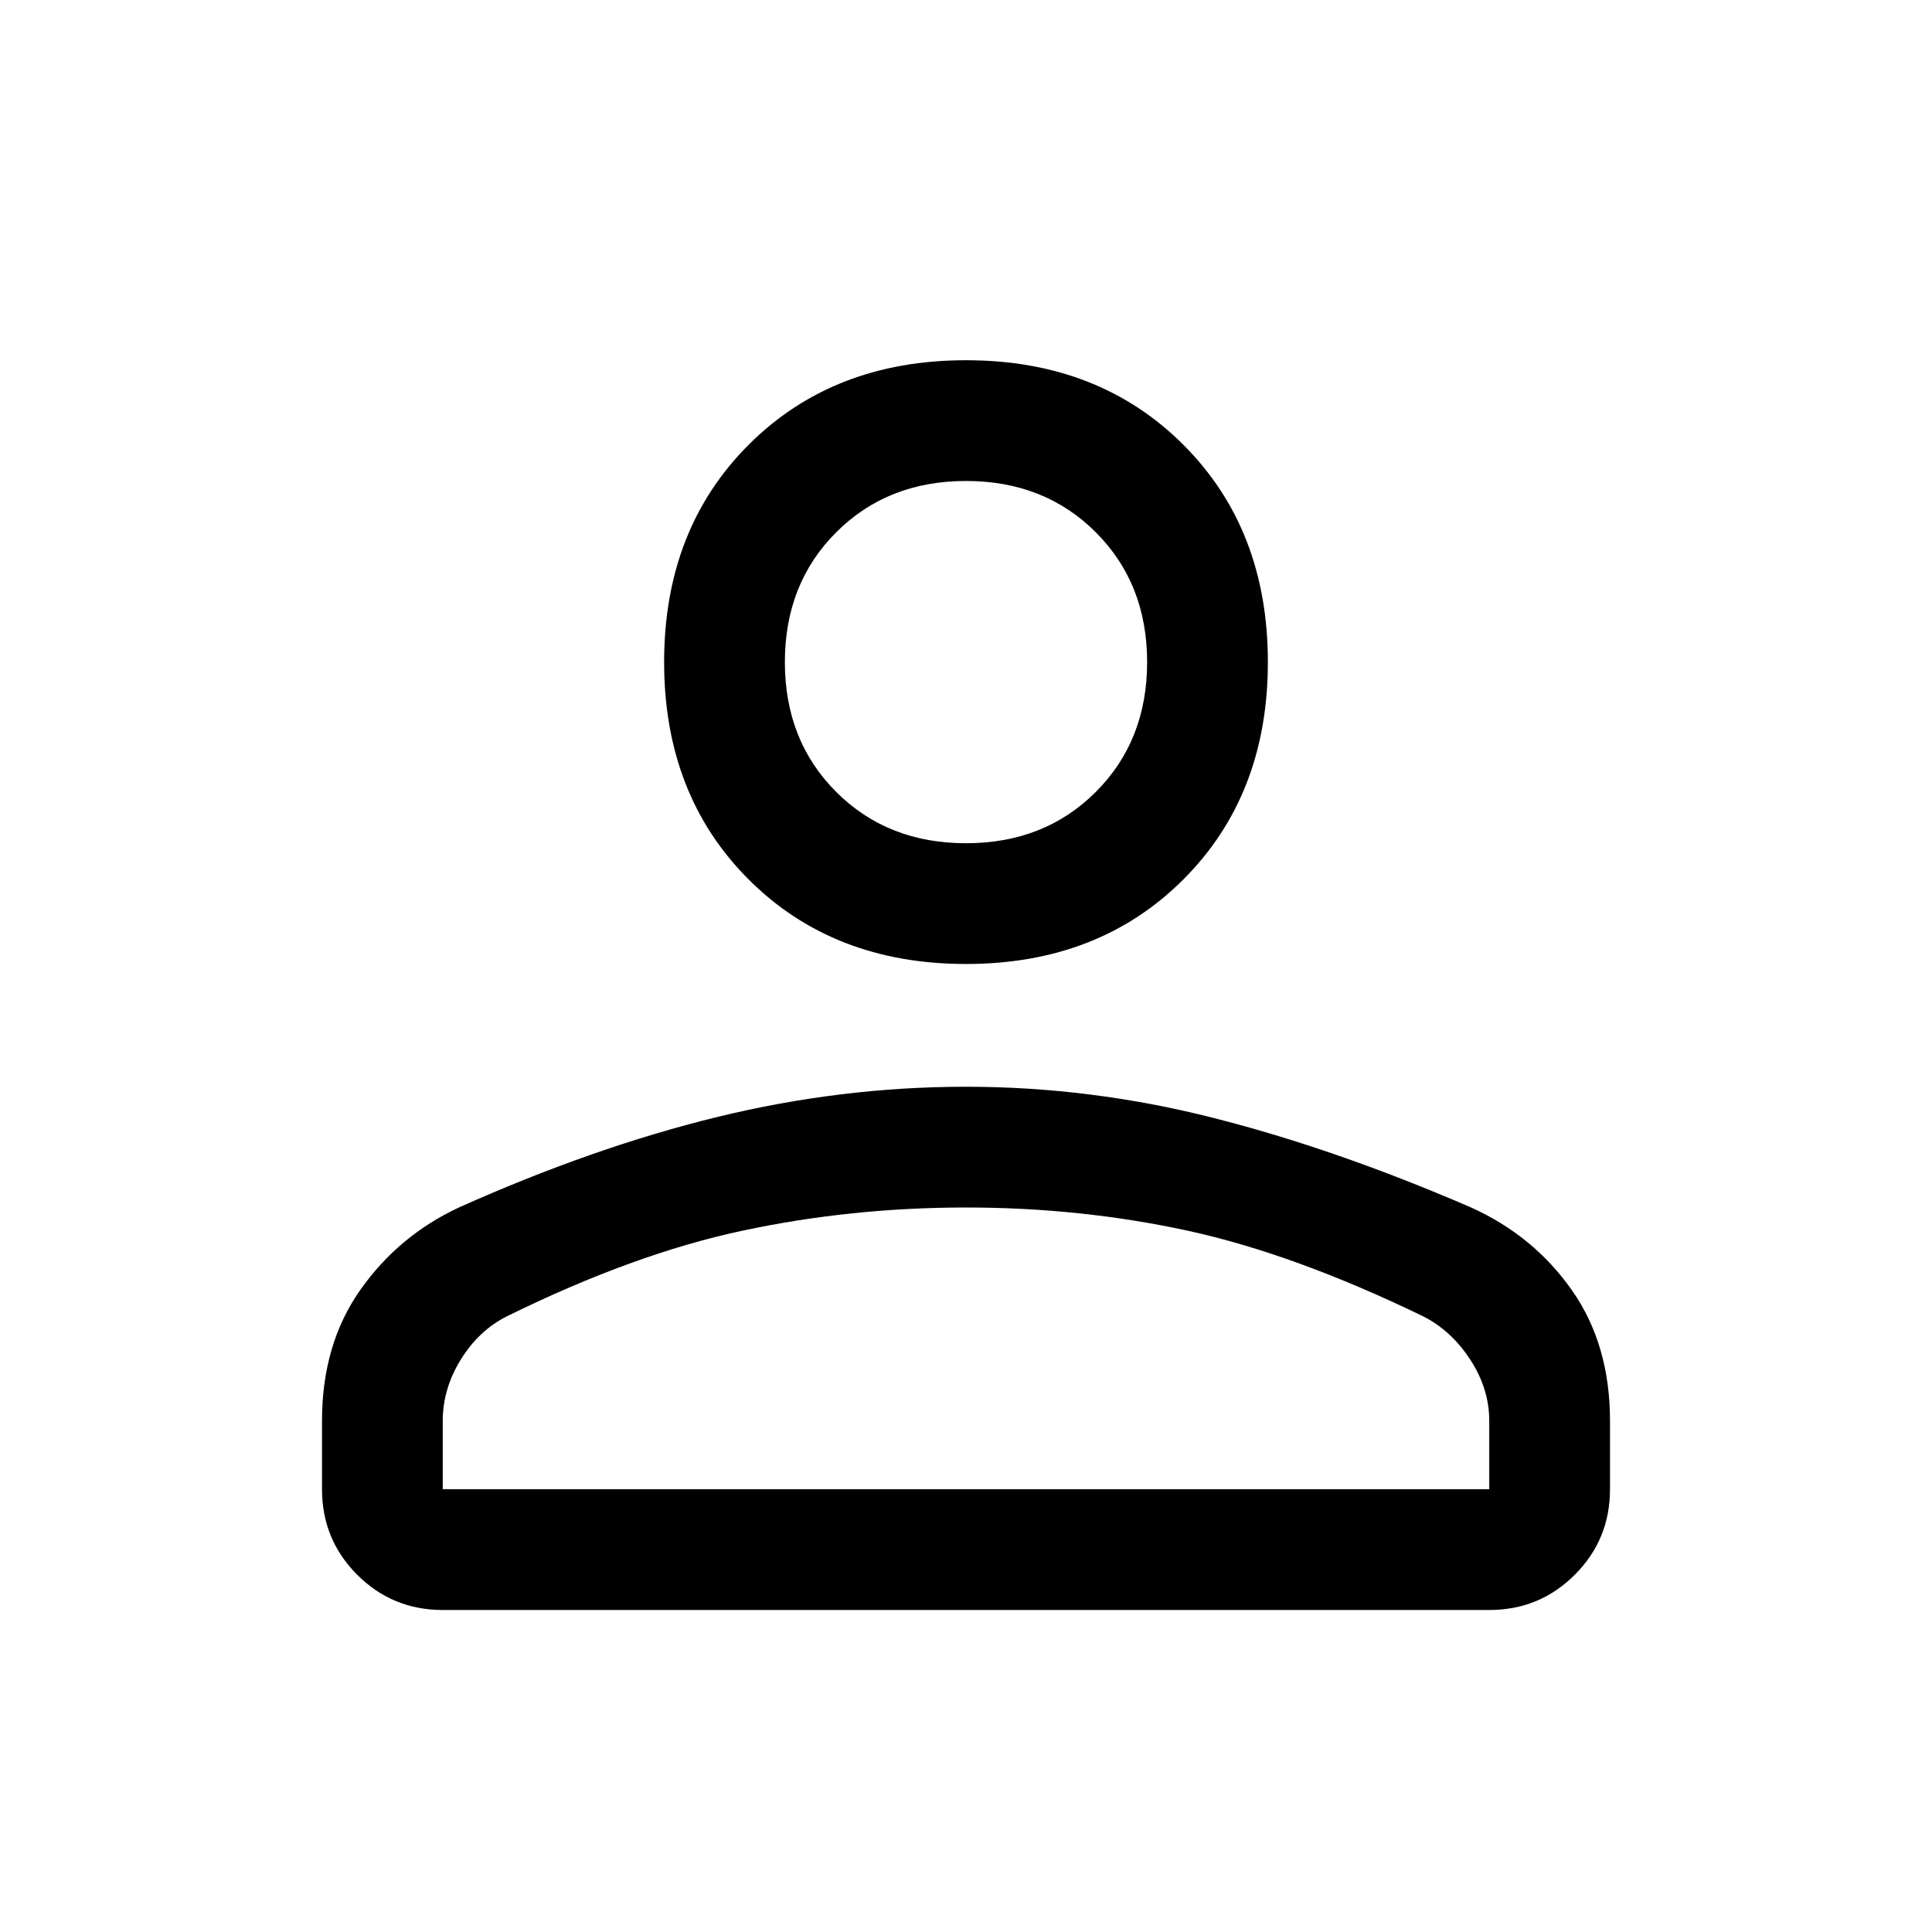
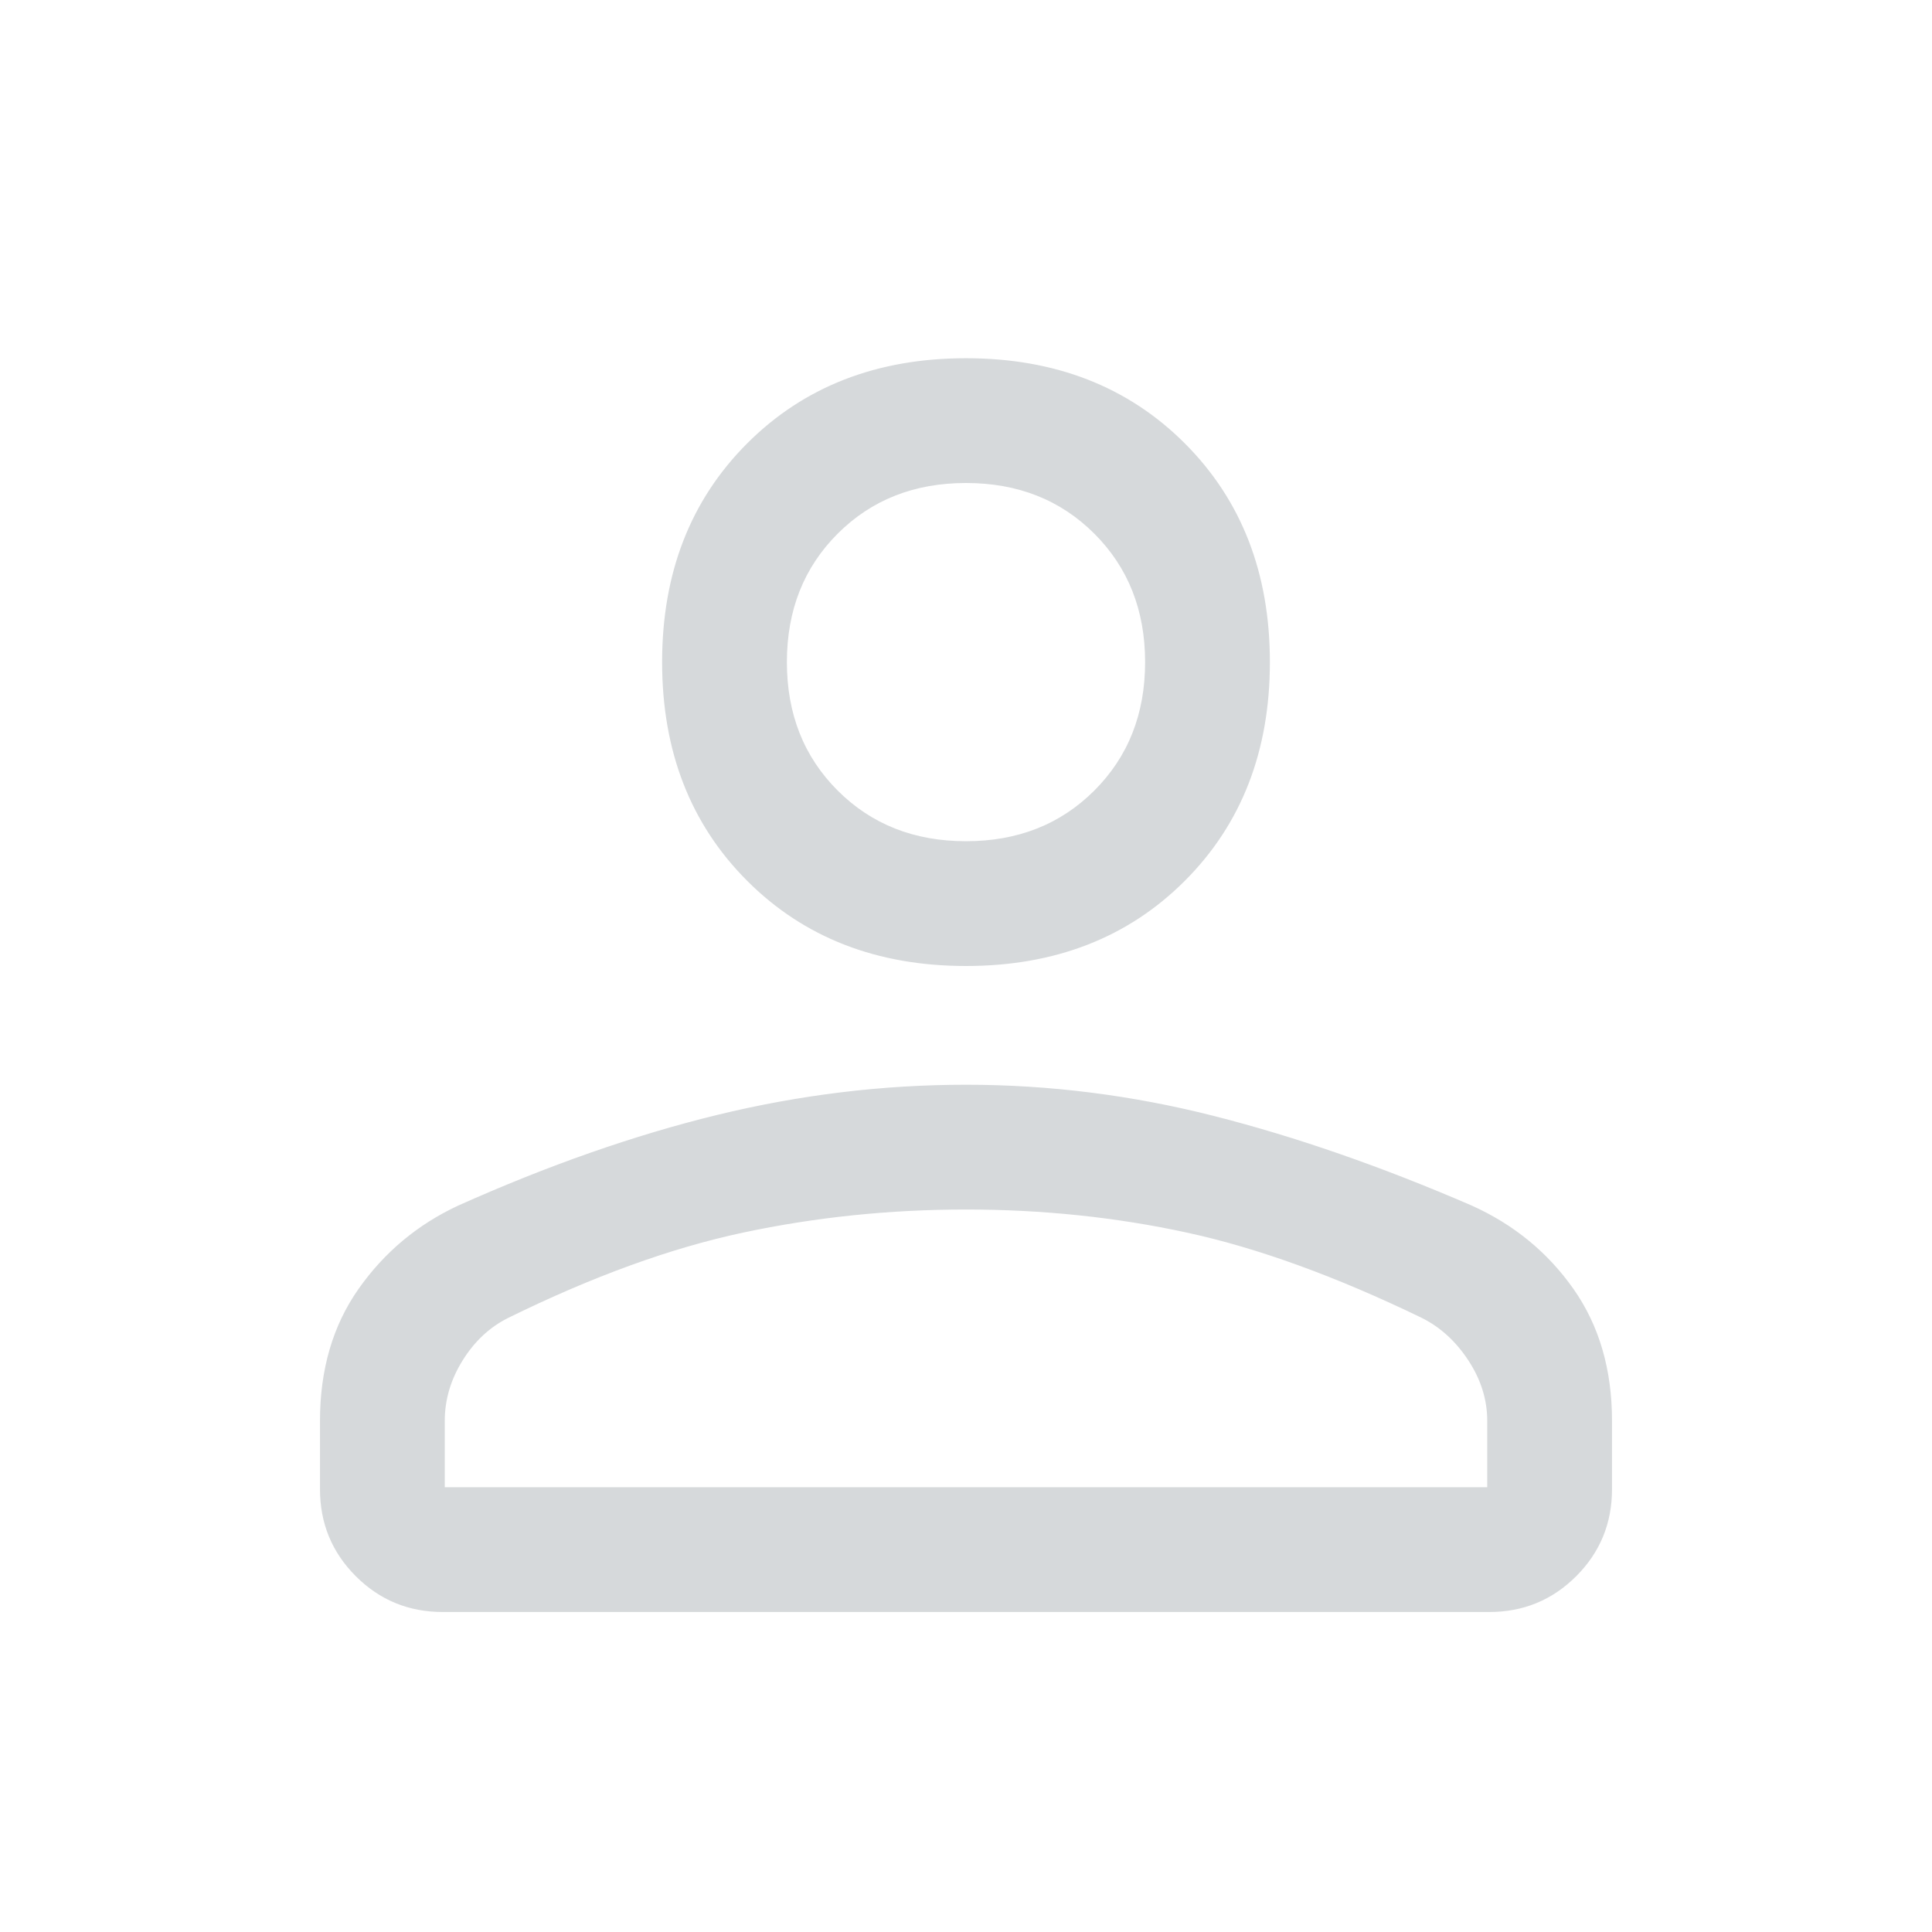
- <svg xmlns="http://www.w3.org/2000/svg" height="48" width="48">
+ <svg xmlns="http://www.w3.org/2000/svg" stroke-width="0.1" stroke="#d6d9db" fill="#d6d9db" height="48" width="48">
  <path d="M24 23.95q-3.3 0-5.4-2.1-2.1-2.1-2.1-5.4 0-3.3 2.1-5.4 2.1-2.1 5.4-2.1 3.3 0 5.4 2.1 2.1 2.1 2.1 5.4 0 3.3-2.1 5.4-2.1 2.1-5.4 2.1ZM37 40H11q-1.25 0-2.125-.875T8 37v-1.7q0-1.9.95-3.25T11.4 30q3.35-1.5 6.425-2.25Q20.9 27 24 27q3.1 0 6.15.775 3.05.775 6.4 2.225 1.55.7 2.5 2.05.95 1.35.95 3.25V37q0 1.25-.875 2.125T37 40Zm-26-3h26v-1.7q0-.8-.475-1.525-.475-.725-1.175-1.075-3.2-1.55-5.85-2.125Q26.85 30 24 30t-5.55.575q-2.7.575-5.85 2.125-.7.35-1.15 1.075Q11 34.5 11 35.3Zm13-16.05q1.95 0 3.225-1.275Q28.5 18.4 28.5 16.45q0-1.95-1.275-3.225Q25.95 11.95 24 11.95q-1.95 0-3.225 1.275Q19.5 14.5 19.5 16.45q0 1.95 1.275 3.225Q22.05 20.95 24 20.95Zm0-4.5ZM24 37Z" />
</svg>
